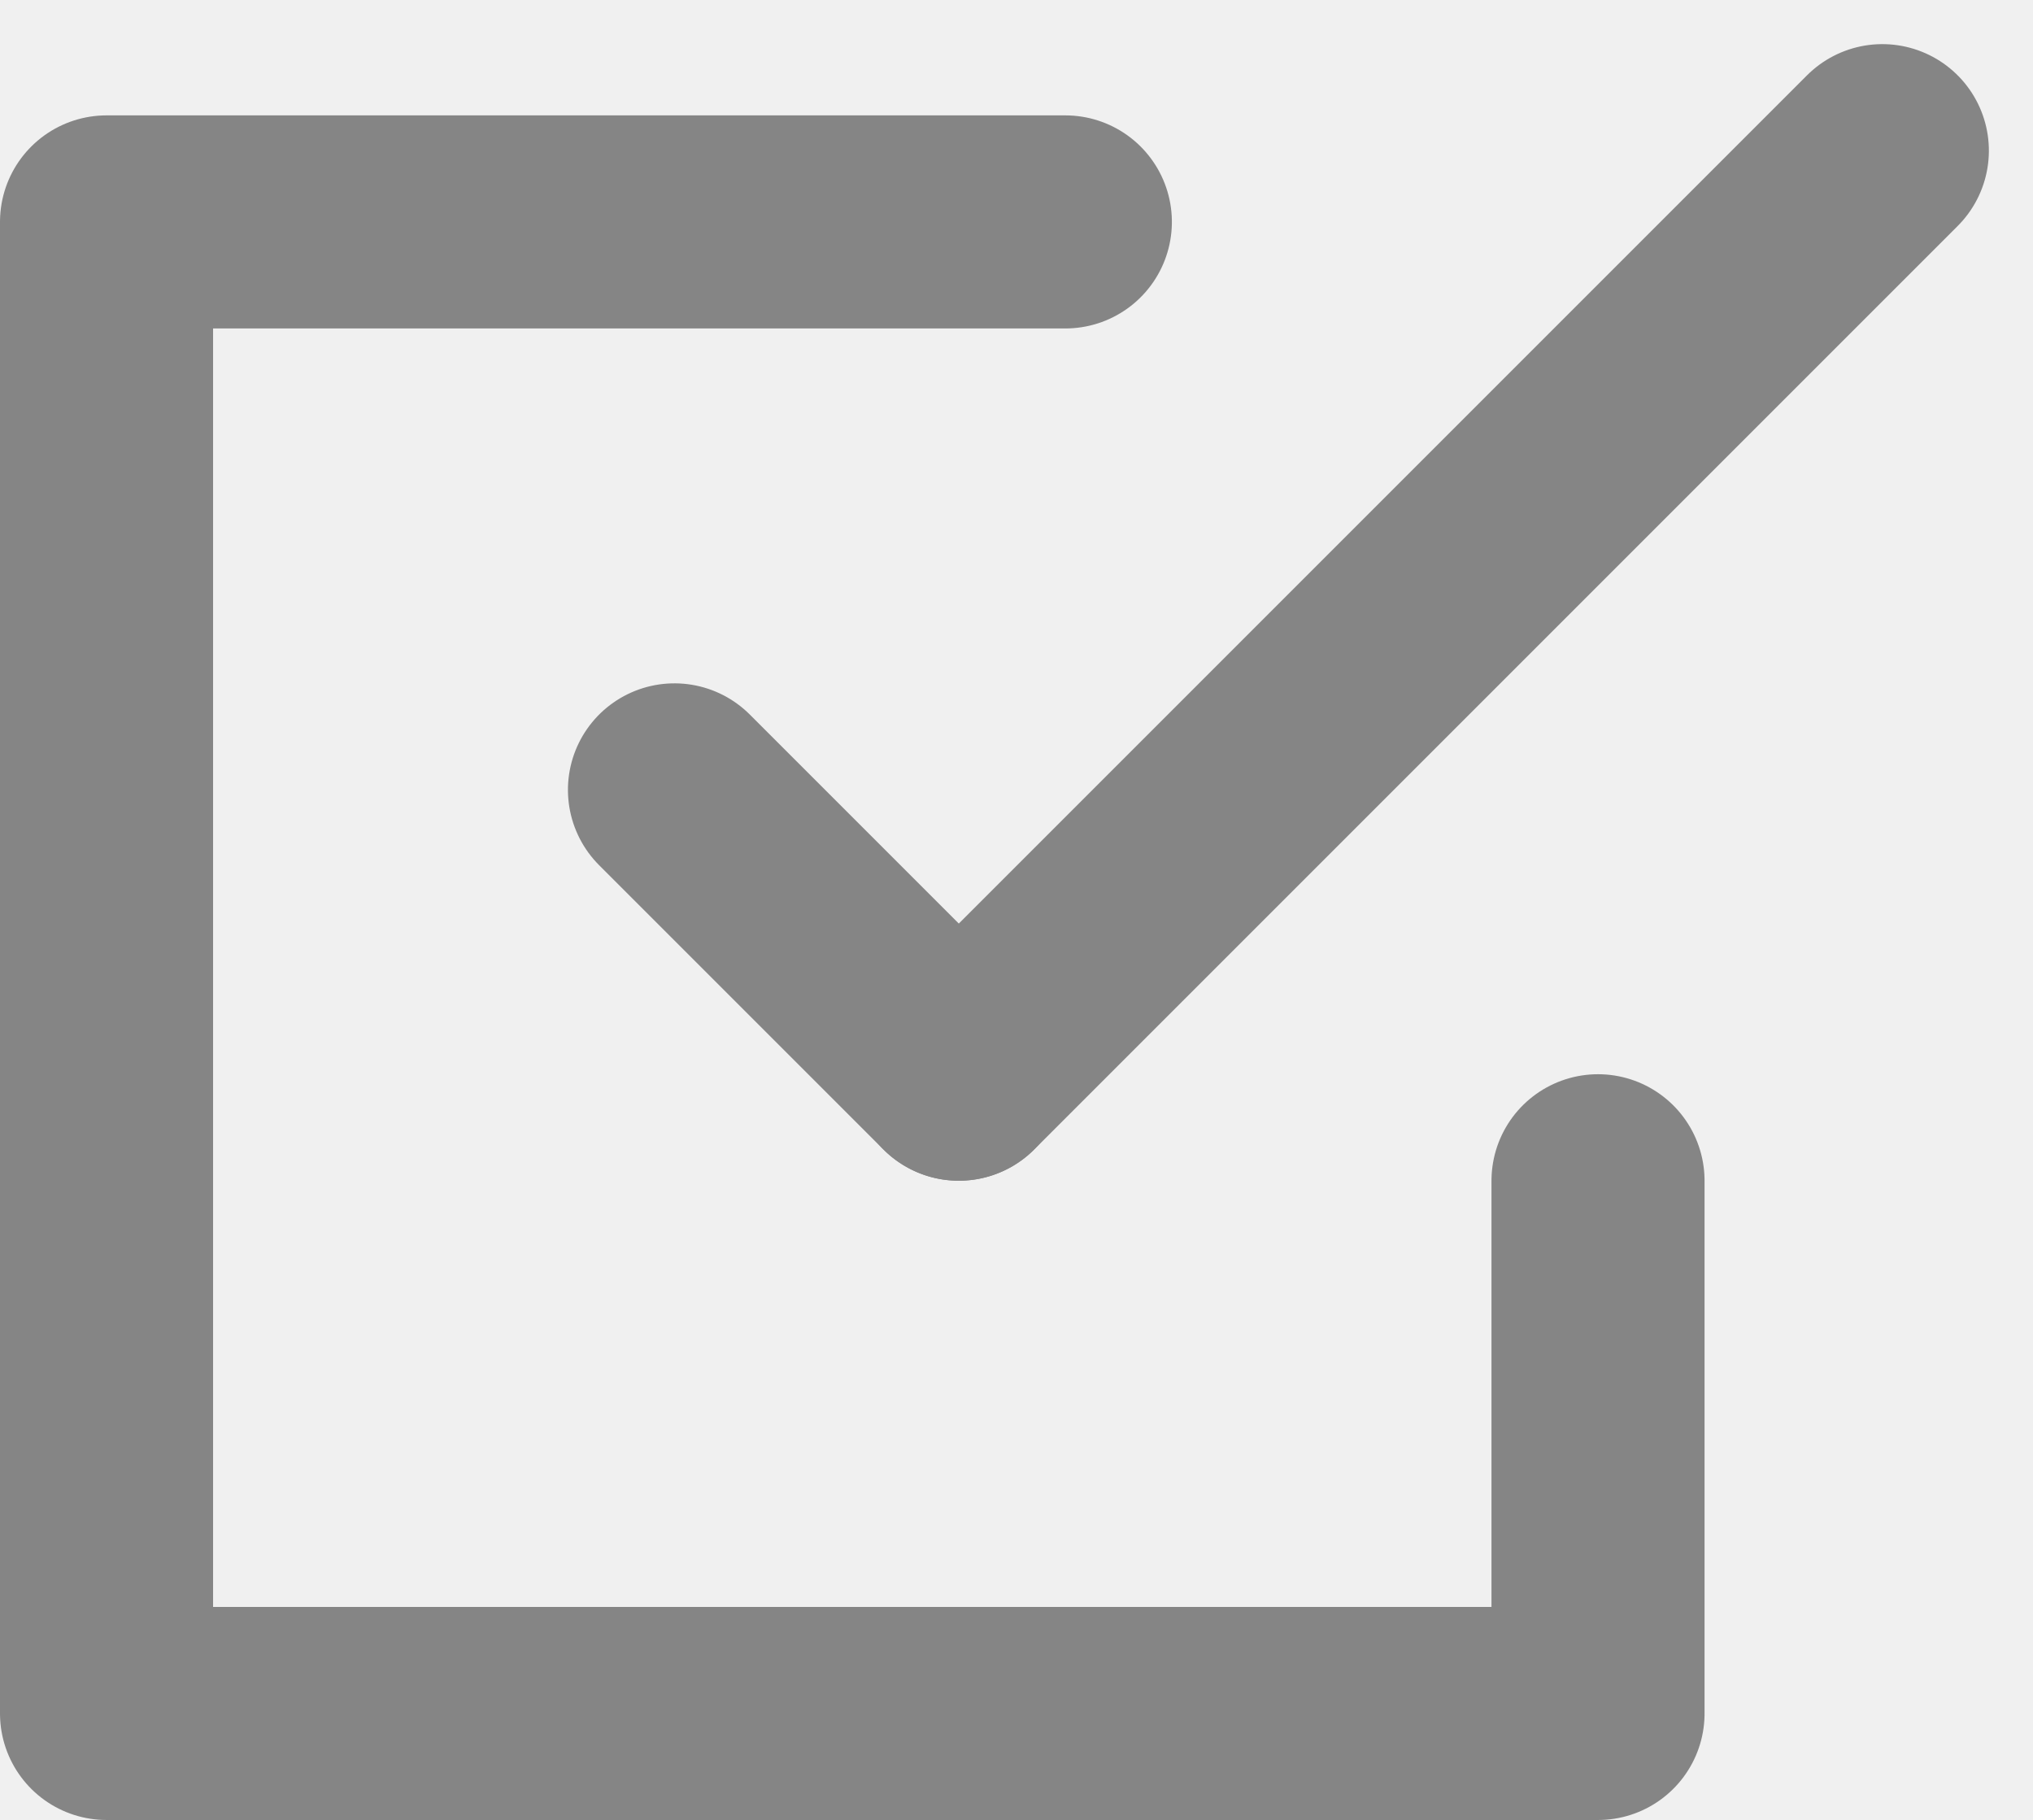
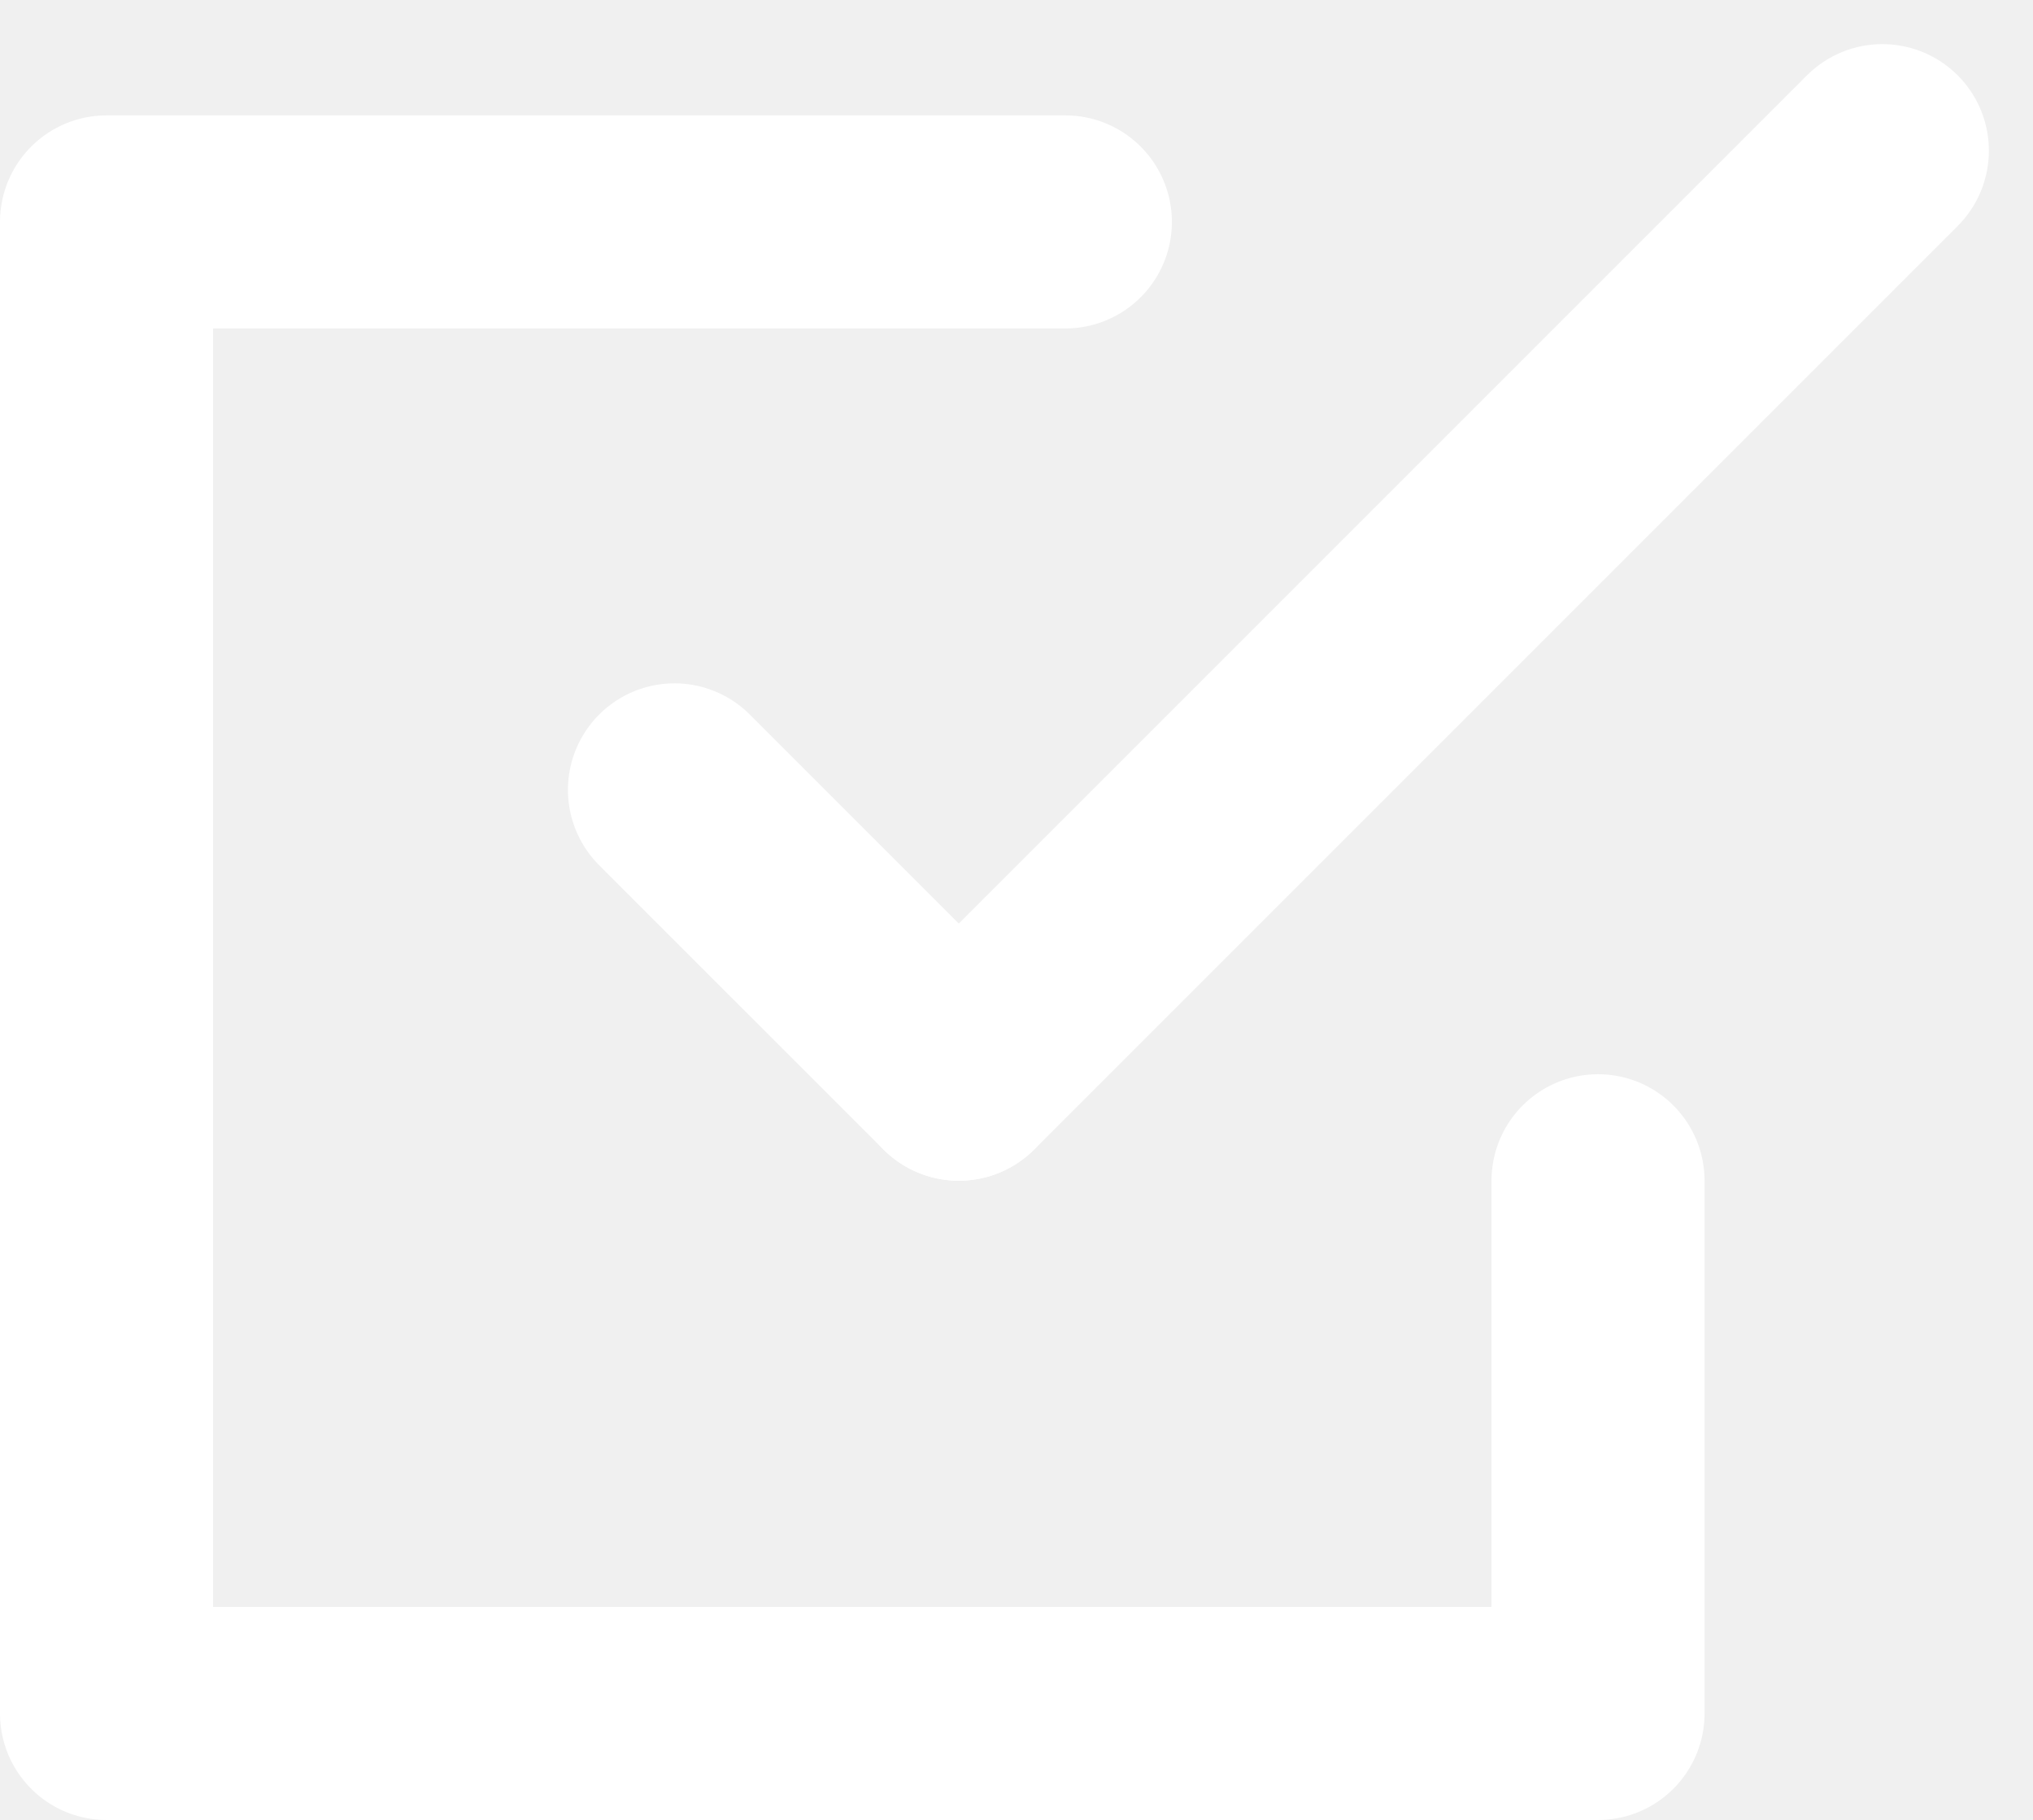
<svg xmlns="http://www.w3.org/2000/svg" width="19.083" height="17.083" viewBox="0 0 19.083 17.083">
  <g id="accept" transform="translate(-116 -379.117)">
-     <path id="Path_24" data-name="Path 24" d="M0,0V3.774" transform="translate(122.331 386.531) rotate(-45)" fill="none" stroke="#858585" stroke-linecap="round" stroke-width="2" />
-     <path id="Path_25" data-name="Path 25" d="M0-8.485V3.774" transform="translate(127.669 386.531) rotate(45)" fill="none" stroke="#858585" stroke-linecap="round" stroke-width="2" />
-     <path id="Path_52" data-name="Path 52" d="M7-2h5V12H-2V3" transform="translate(129 383.2) rotate(90)" fill="none" stroke="#858585" stroke-linecap="round" stroke-linejoin="round" stroke-width="2" />
+     <path id="Path_24" data-name="Path 24" d="M0,0V3.774" transform="translate(122.331 386.531) rotate(-45)" fill="none" stroke="#fff" stroke-linecap="round" stroke-width="2" />
+     <path id="Path_25" data-name="Path 25" d="M0-8.485V3.774" transform="translate(127.669 386.531) rotate(45)" fill="none" stroke="#fff" stroke-linecap="round" stroke-width="2" />
+     <path id="Path_52" data-name="Path 52" d="M7-2h5V12H-2V3" transform="translate(129 383.2) rotate(90)" fill="none" stroke="#fff" stroke-linecap="round" stroke-linejoin="round" stroke-width="2" />
  </g>
</svg>
